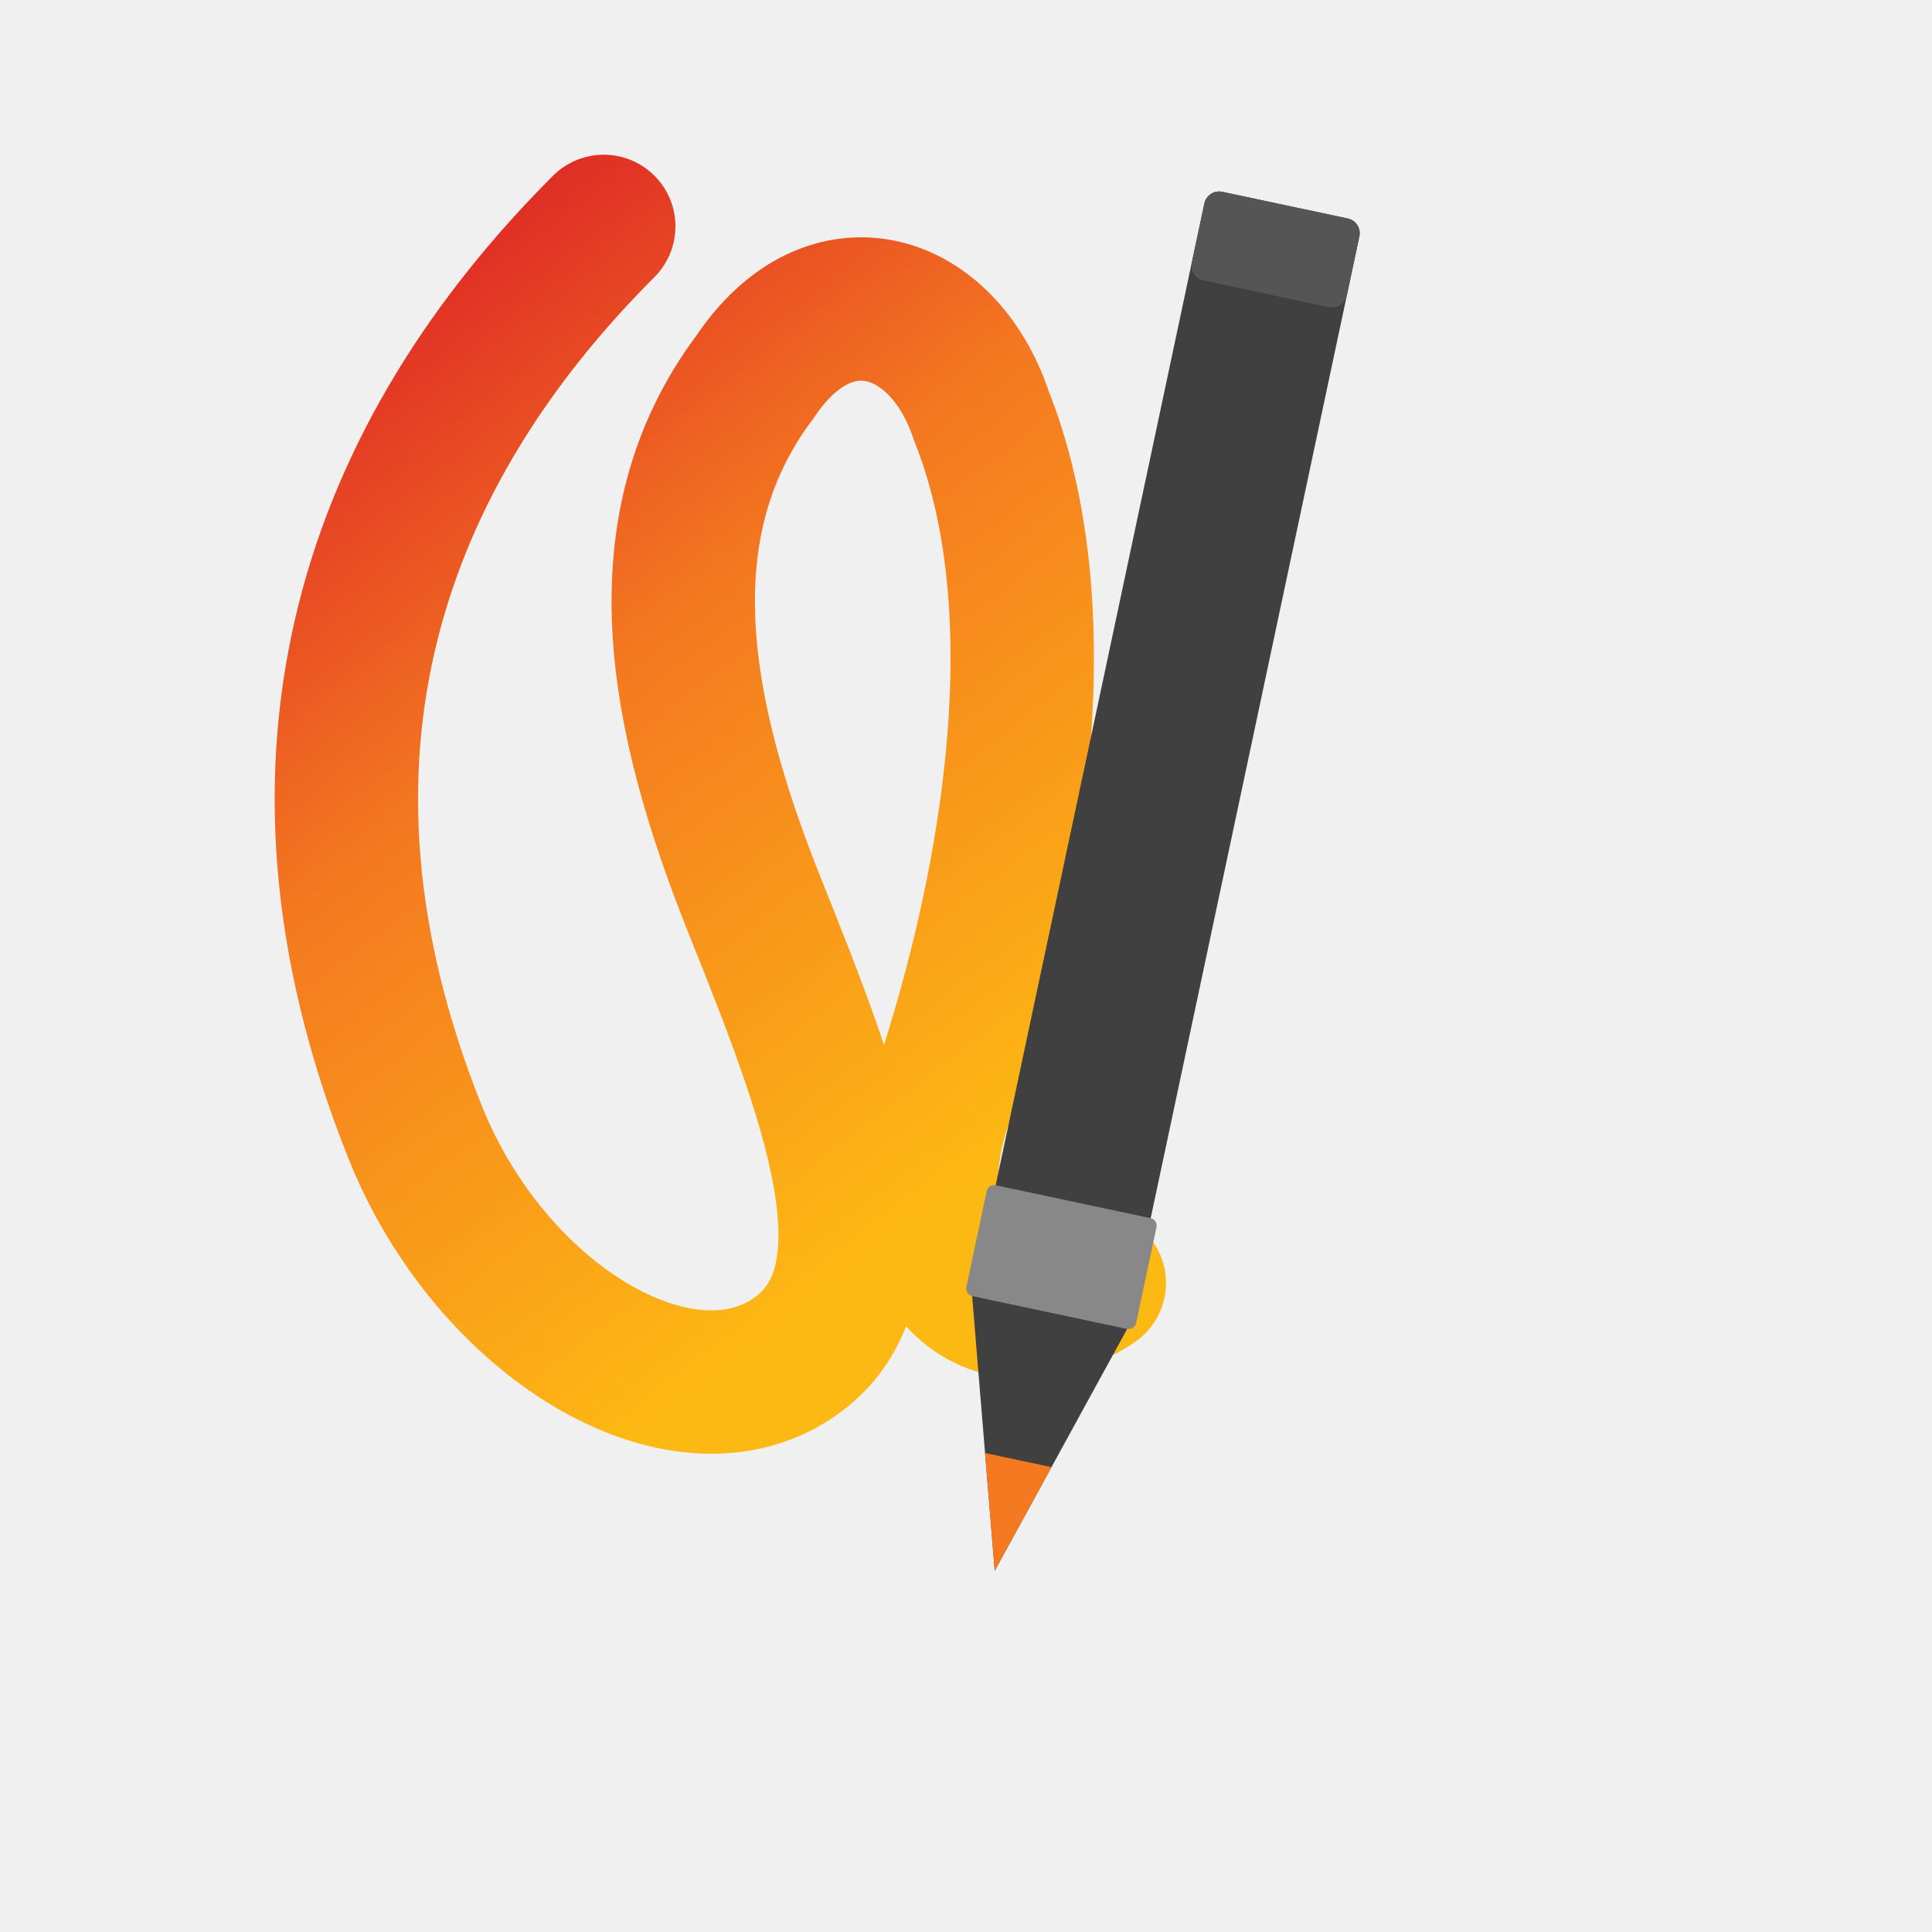
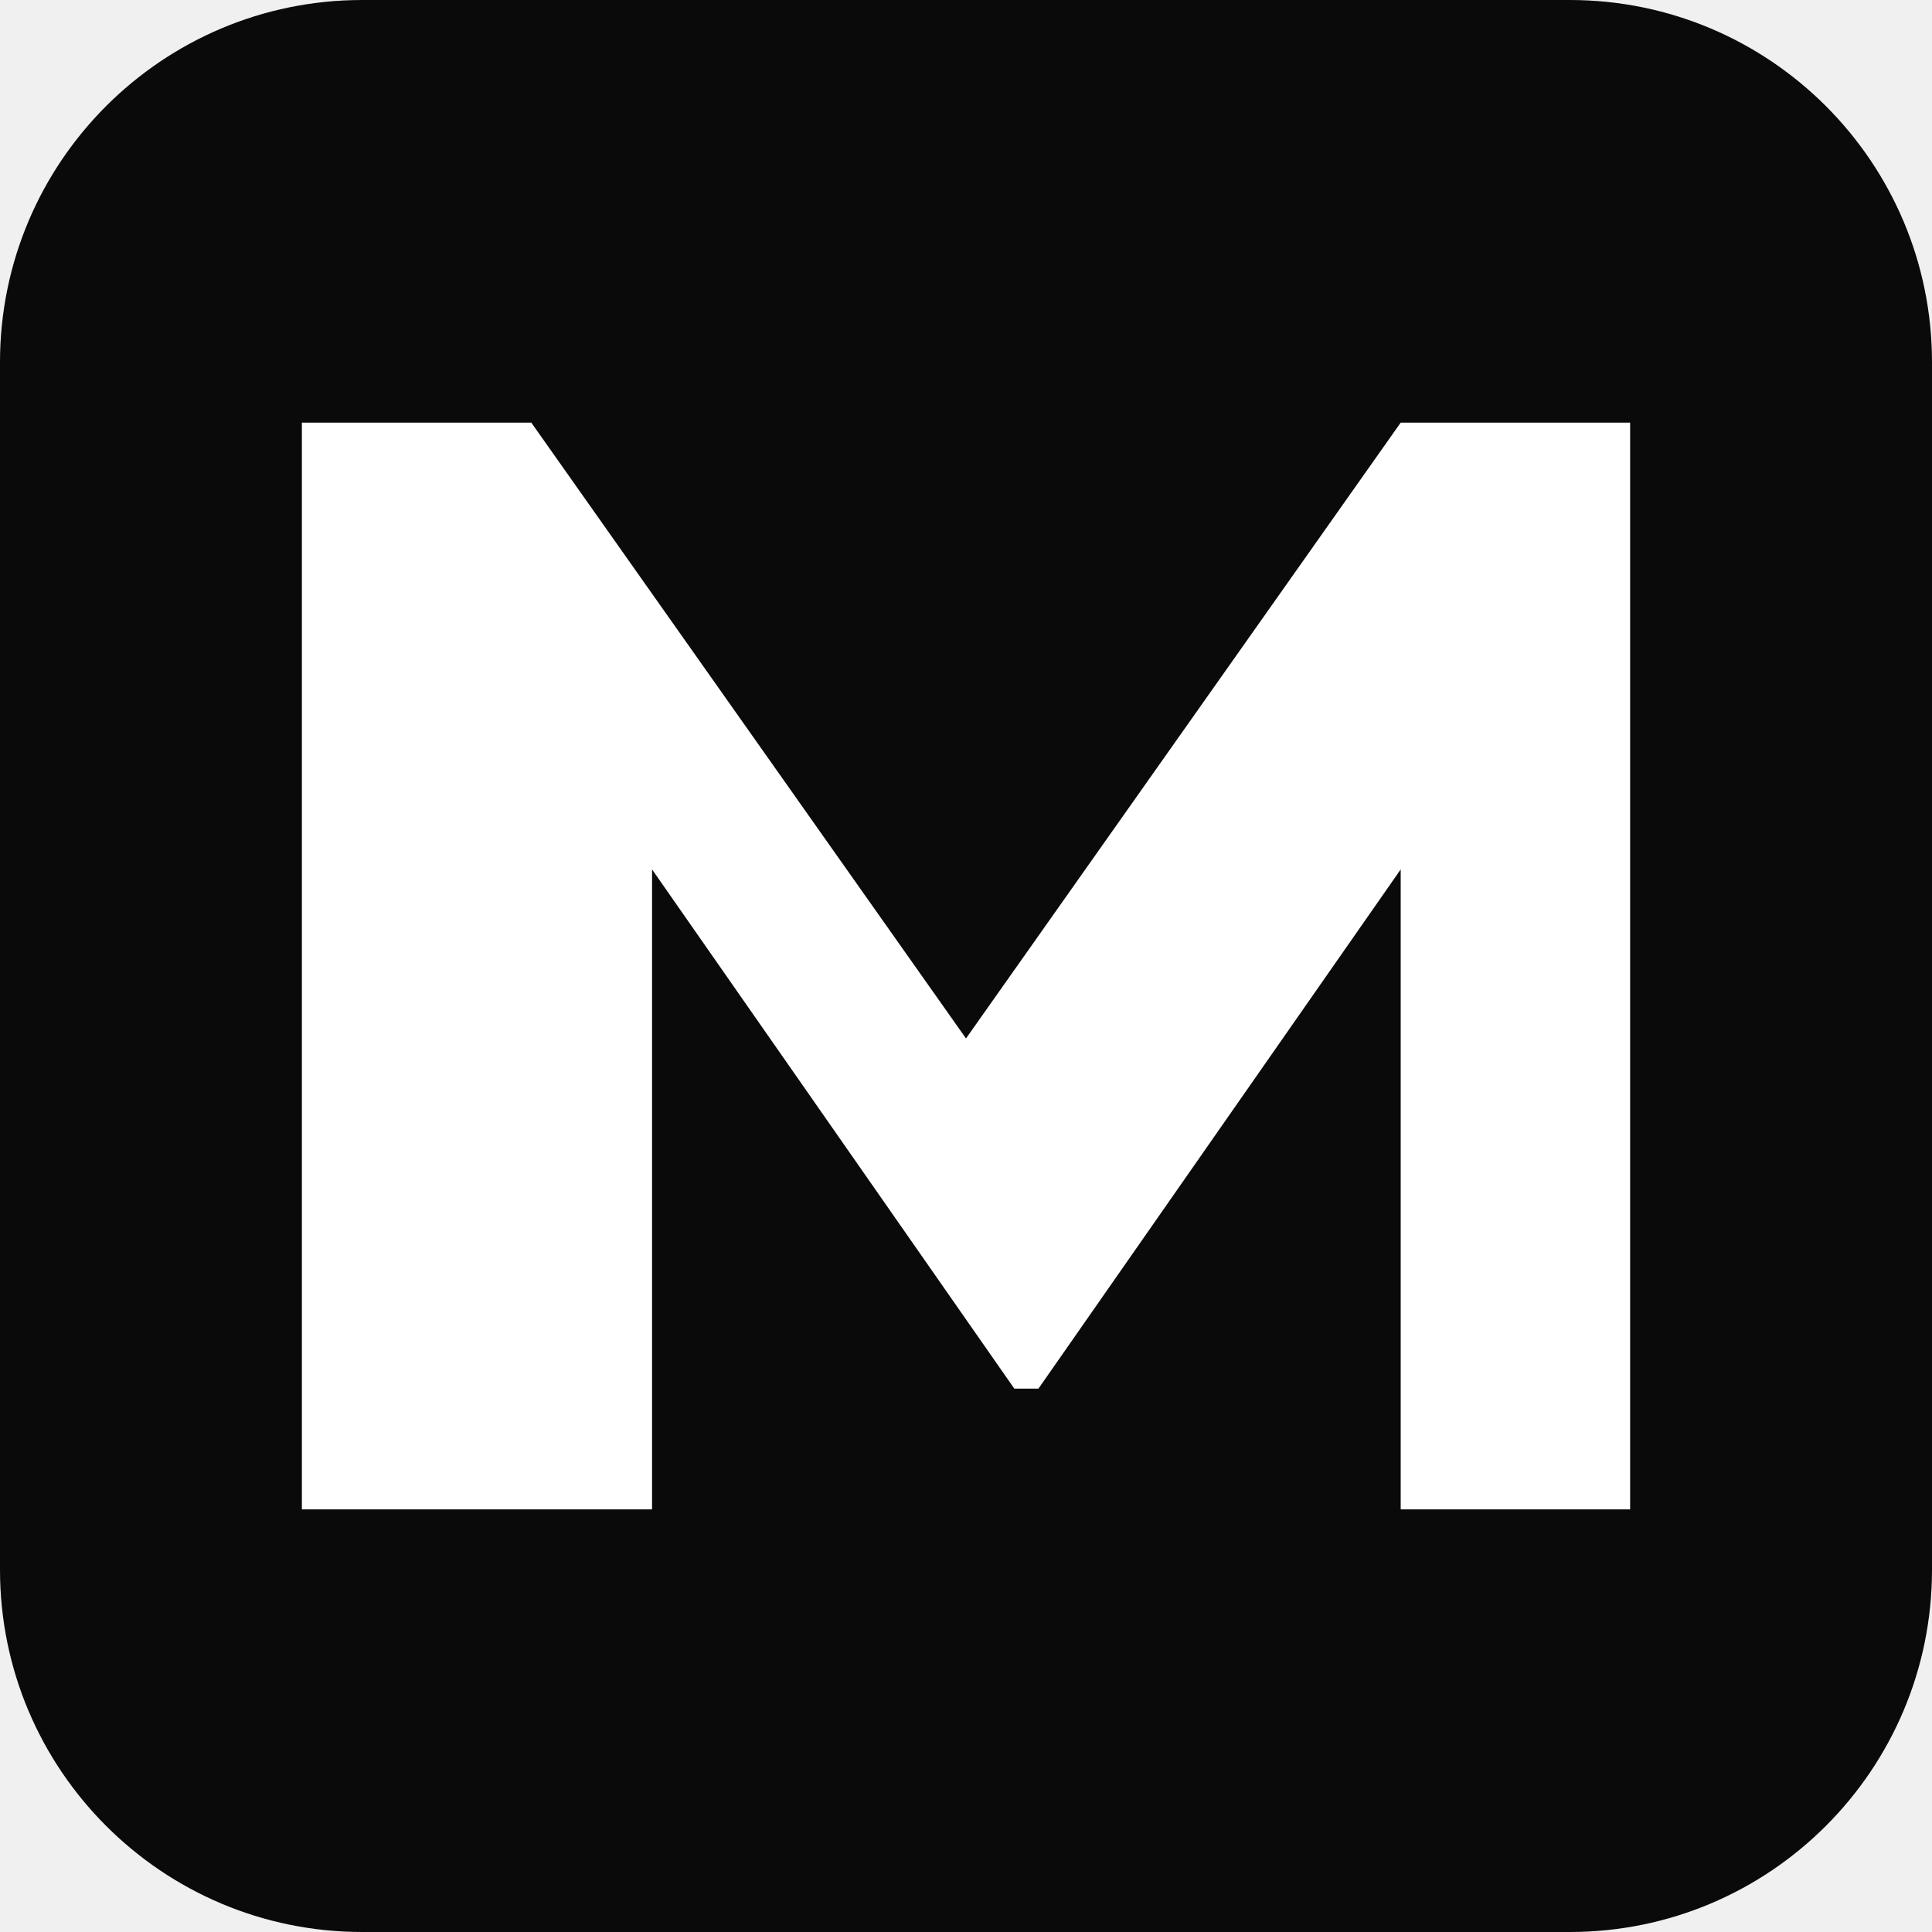
- <svg xmlns="http://www.w3.org/2000/svg" viewBox="0 0 512 512" width="512" height="512">
-   <defs>
-     <linearGradient id="brushGrad" x1="0%" y1="0%" x2="50%" y2="100%">
-       <stop offset="0%" style="stop-color:#dc1f26;stop-opacity:1" />
-       <stop offset="45%" style="stop-color:#f47920;stop-opacity:1" />
-       <stop offset="100%" style="stop-color:#fdb913;stop-opacity:1" />
-     </linearGradient>
-   </defs>
-   <path d="M160 60 C100 120, 70 200, 110 300 C130 350, 180 380, 210 360 C240 340, 220 290, 200 240 C180 190, 170 140, 200 100 C220 70, 250 80, 260 110 C280 160, 270 230, 250 290 C235 330, 260 360, 290 340" fill="none" stroke="url(#brushGrad)" stroke-width="38" stroke-linecap="round" stroke-linejoin="round" />
-   <g transform="translate(320, 50) rotate(12)">
-     <rect x="0" y="0" width="42" height="280" rx="4" fill="#404040" />
-     <rect x="0" y="0" width="42" height="24" rx="4" fill="#555" />
-     <rect x="-2" y="270" width="46" height="30" rx="2" fill="#888" />
-     <polygon points="0,300 42,300 21,370" fill="#404040" />
-     <polygon points="12,340 30,340 21,370" fill="#f47920" />
-   </g>
+ <svg xmlns="http://www.w3.org/2000/svg" viewBox="0 0 32 32" width="32" height="32">
+   <rect width="32" height="32" rx="6" fill="#0a0a0a" />
+   <path d="M5 25V7h3.8l7.2 10.2L23.2 7H27v18h-3.8V14.4l-6 8.6h-0.4l-6-8.6V25H5z" fill="#ffffff" />
</svg>
